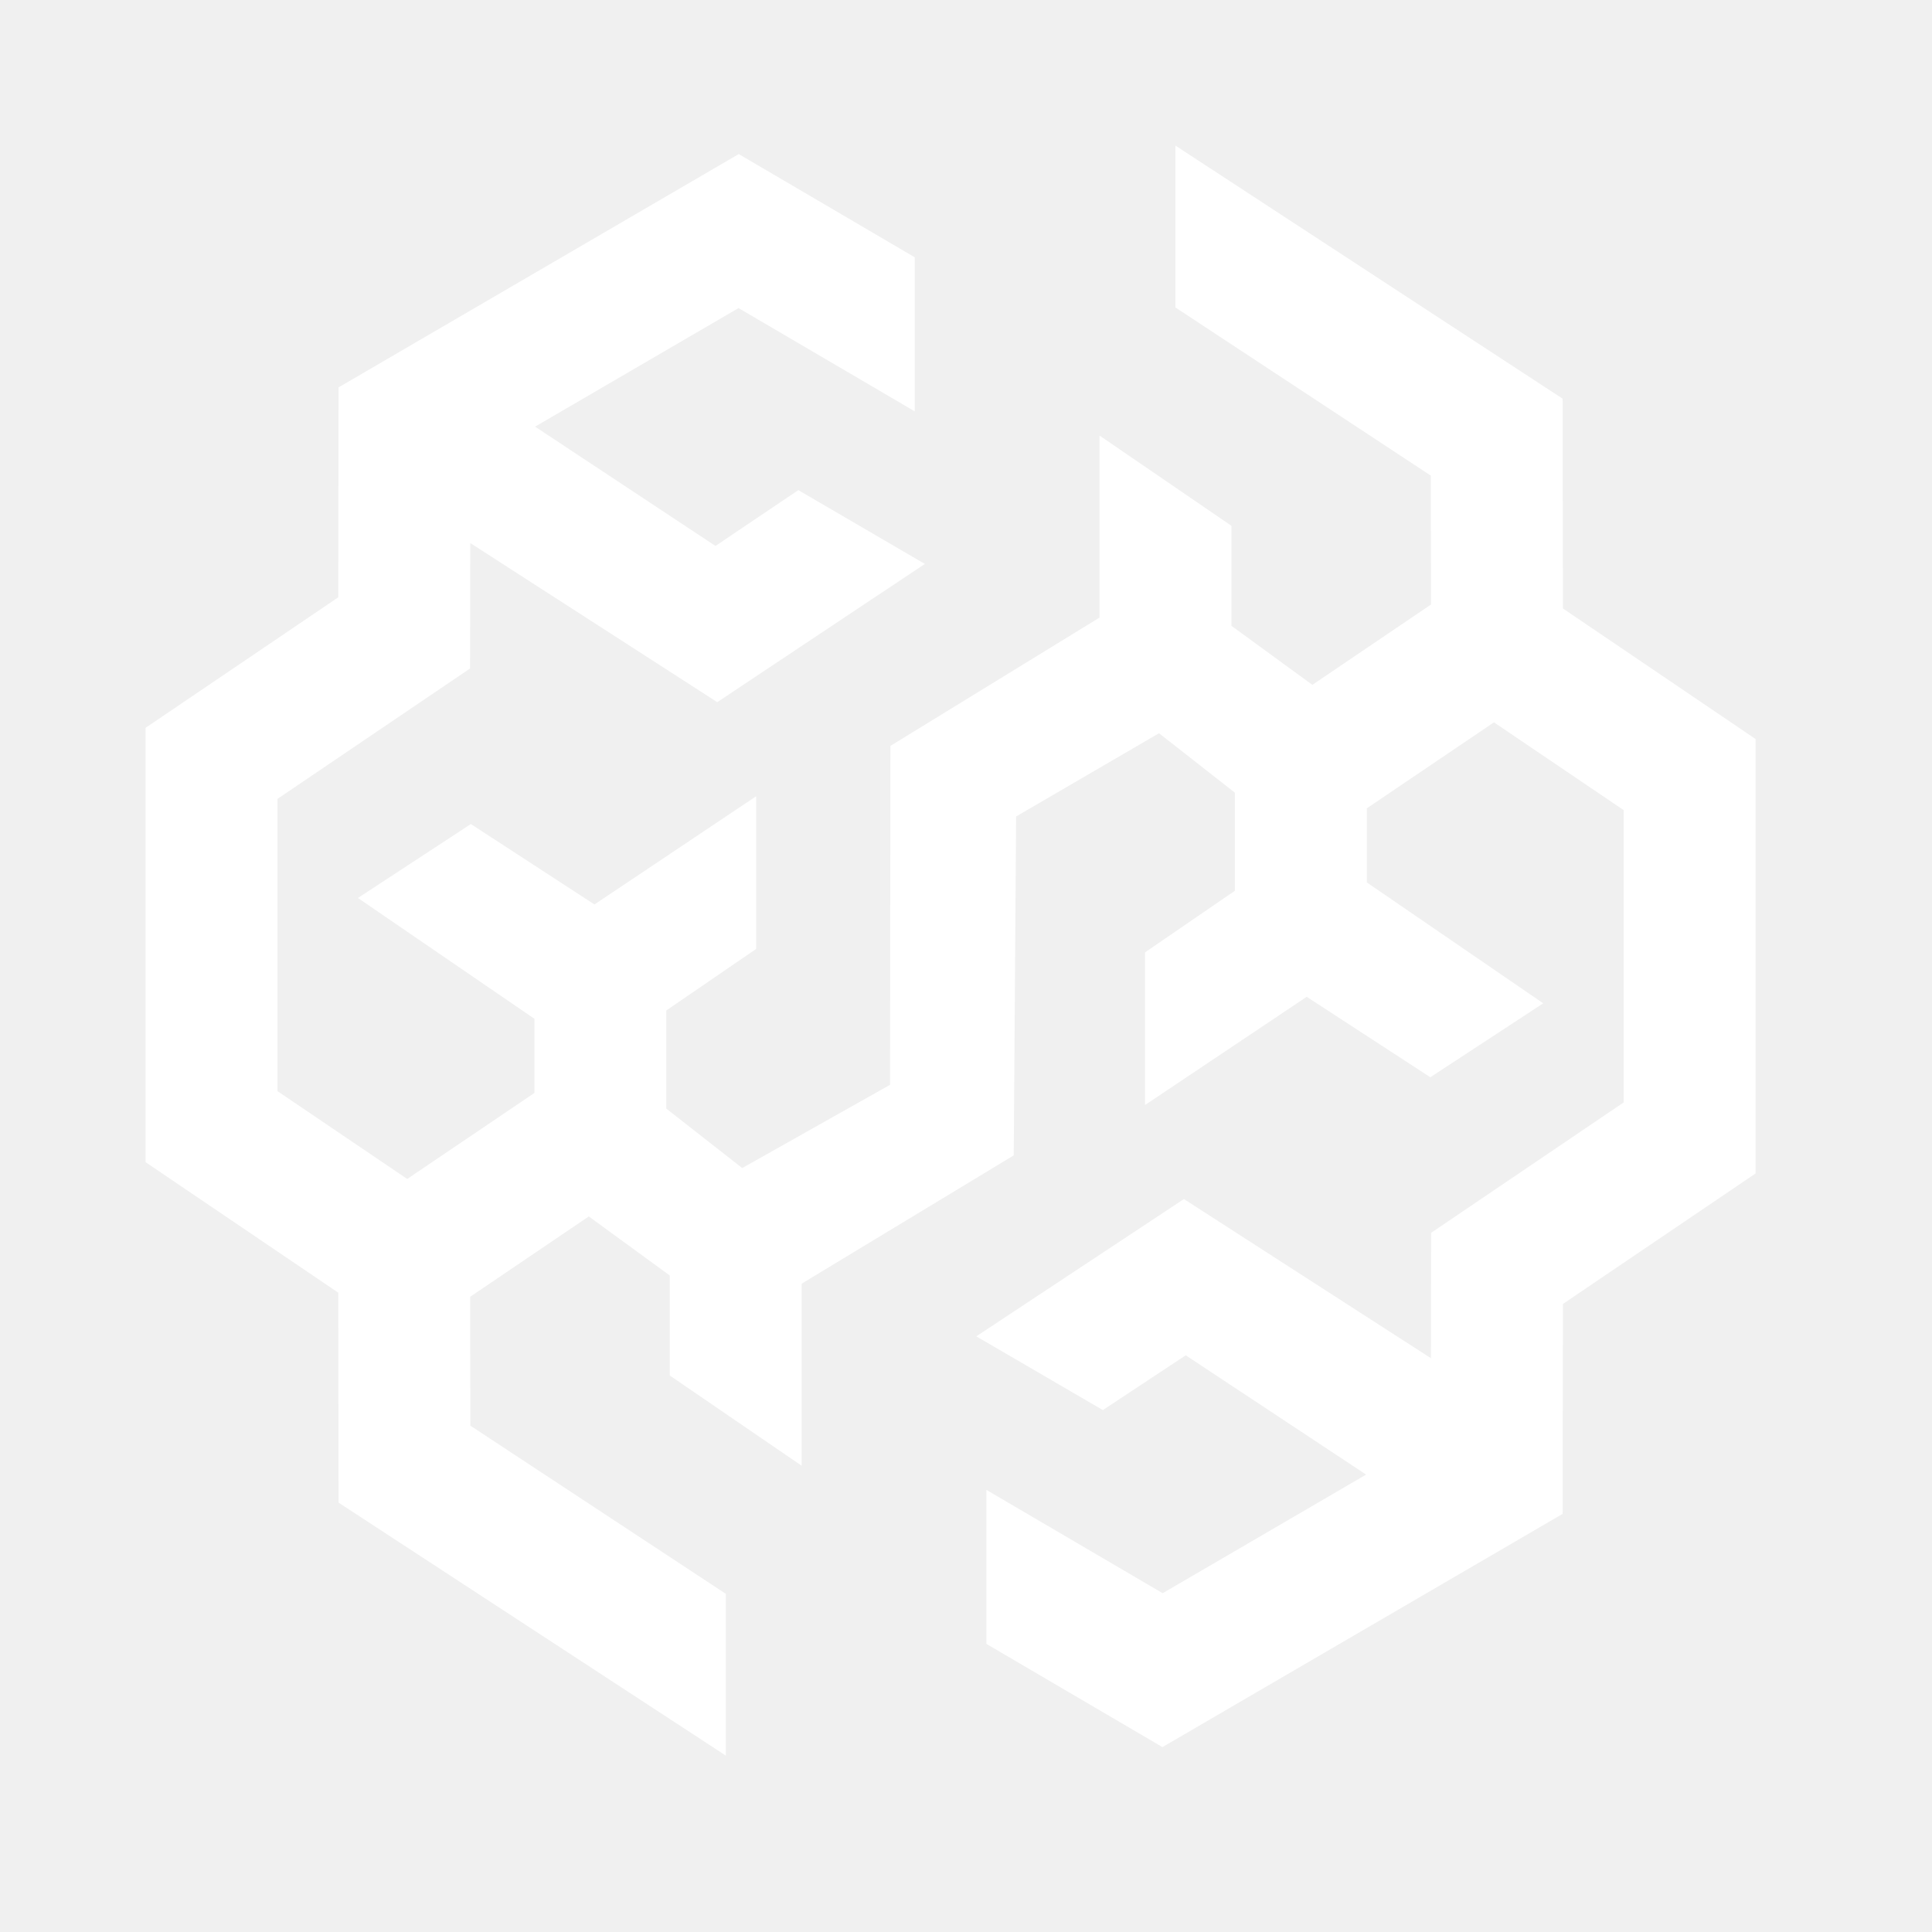
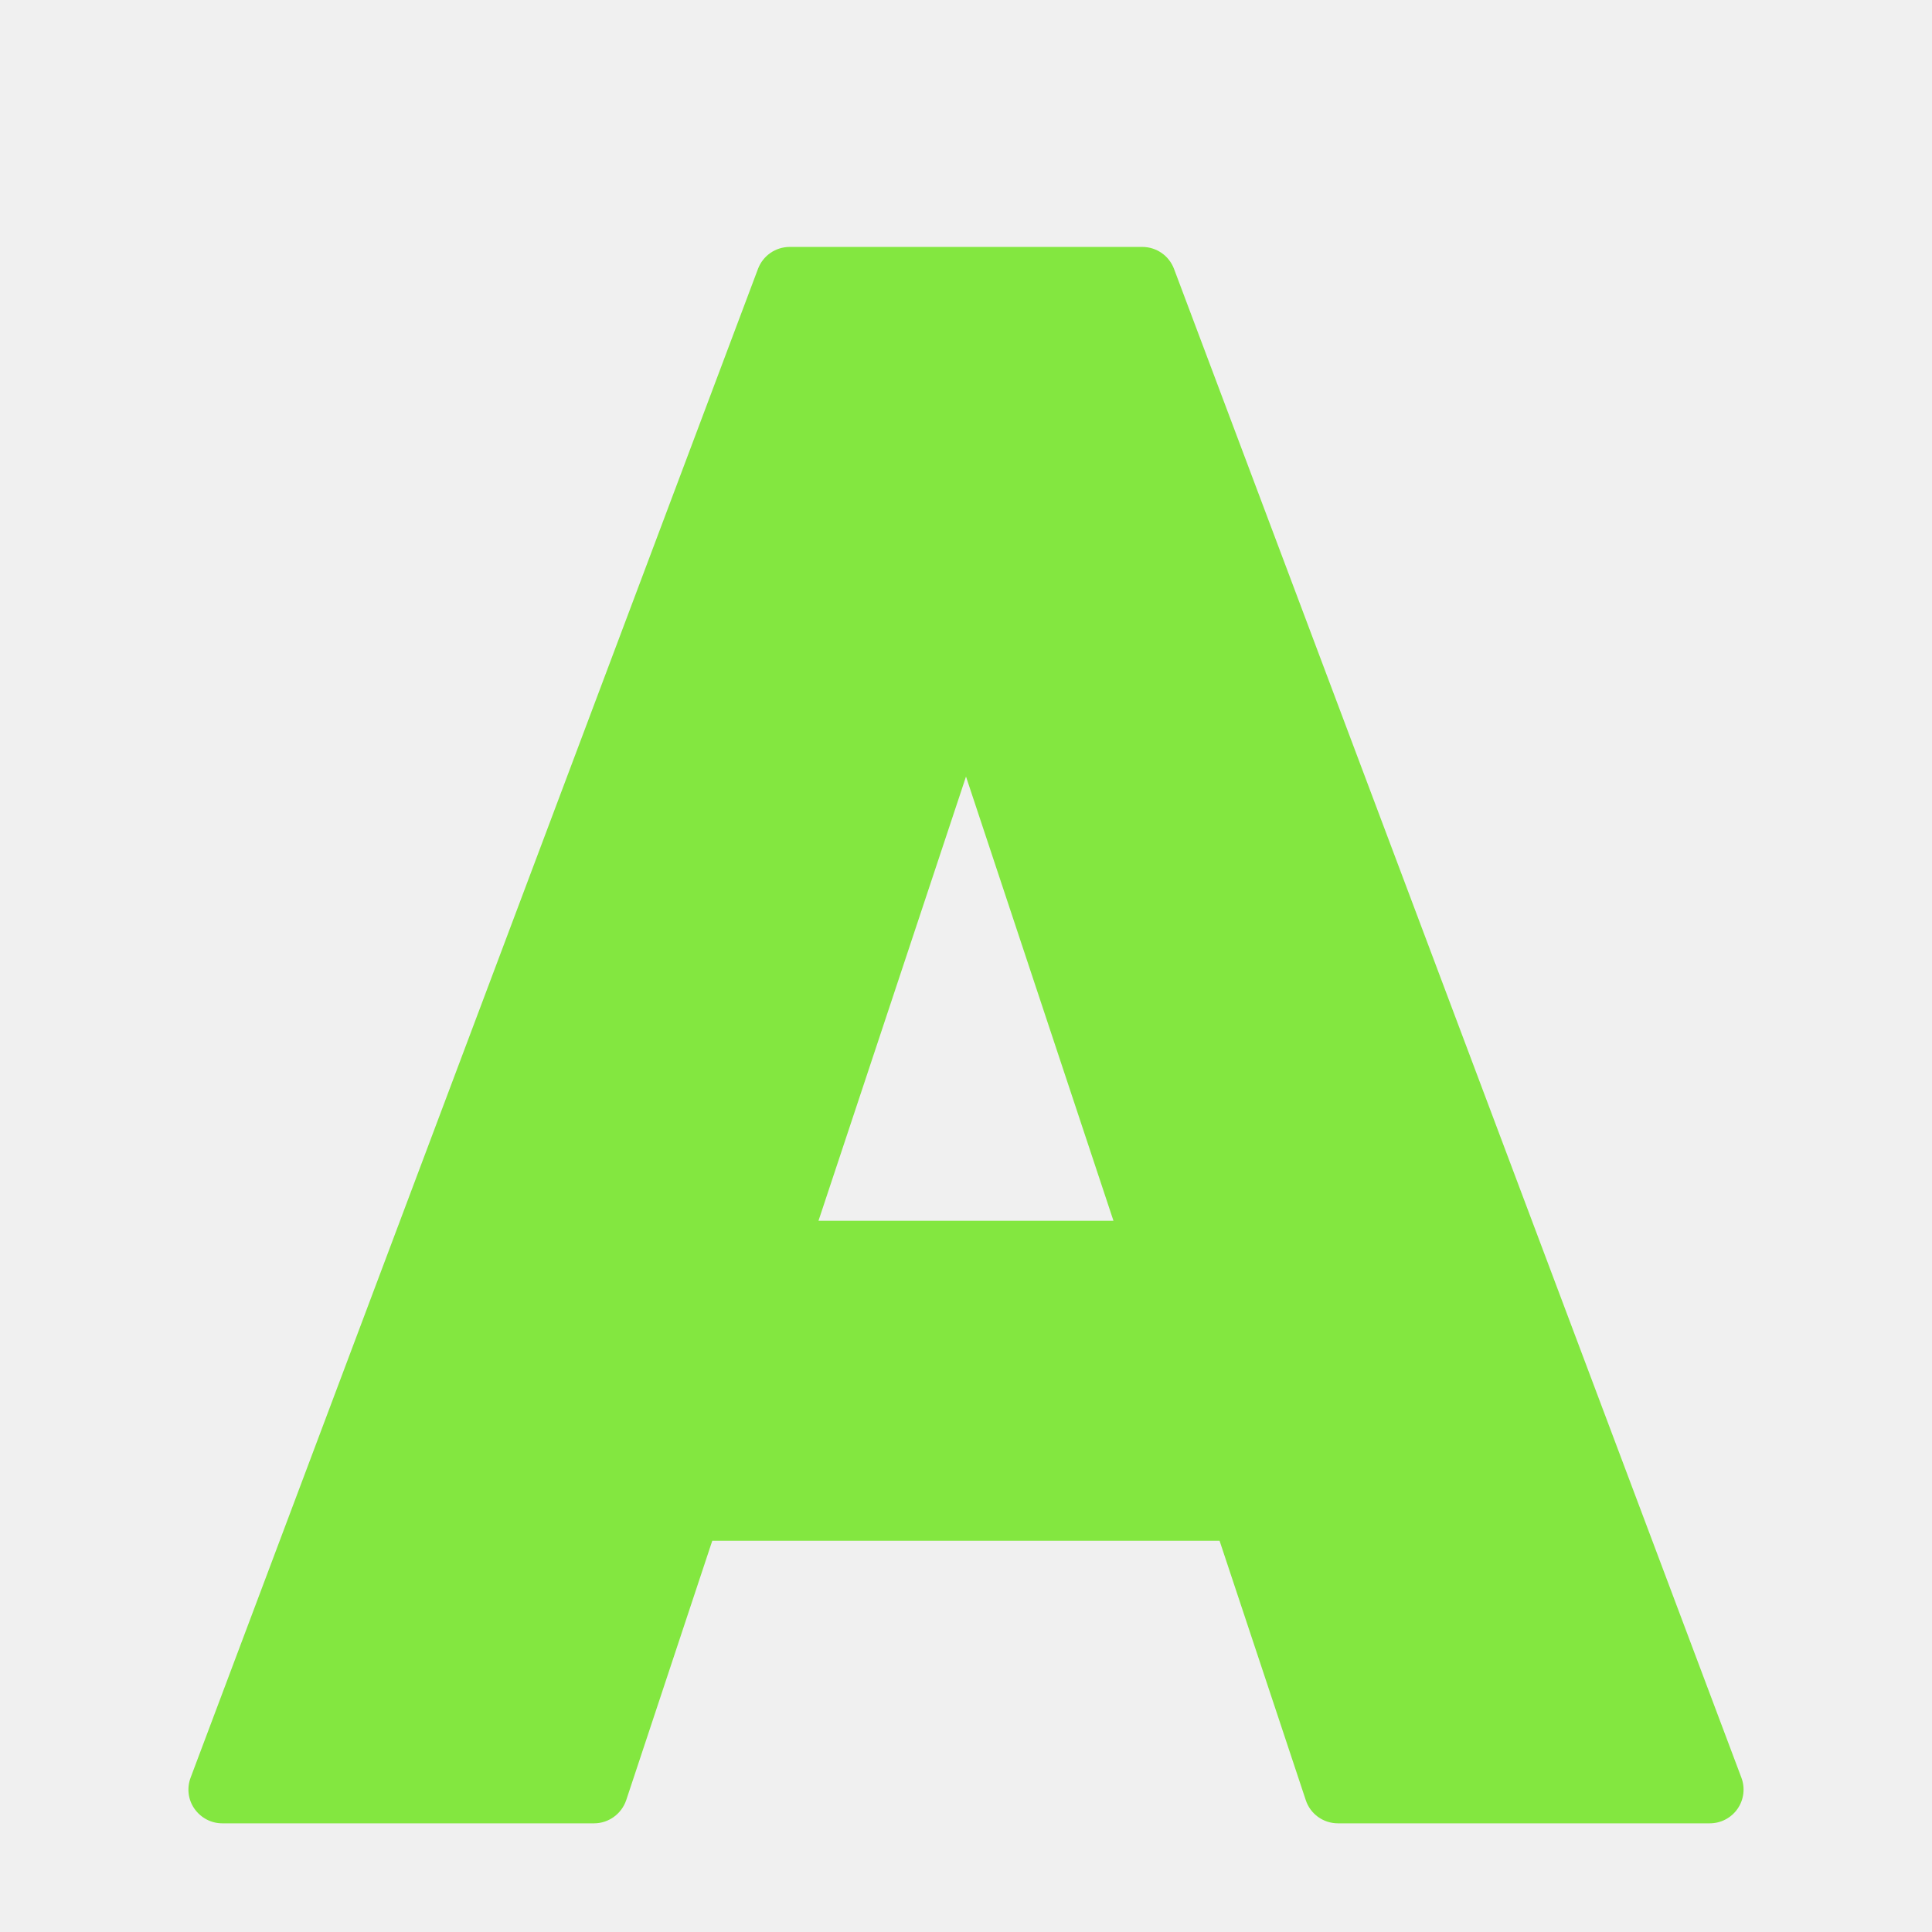
- <svg xmlns="http://www.w3.org/2000/svg" width="48" height="48" viewBox="0 0 48 48">
-   <polygon fill="#FFFFFF" points="38.831 15.118 38.823 9.905 29.203 3.617 29.203 7.639 35.548 11.817 35.553 15.019 32.605 17.015 30.594 15.548 30.594 13.063 27.317 10.821 27.317 15.344 22.122 18.532 22.113 26.952 18.44 29.02 16.554 27.543 16.554 25.105 18.786 23.576 18.786 23.556 18.786 19.783 14.769 22.471 11.698 20.473 8.893 22.31 13.277 25.311 13.277 27.154 10.117 29.291 6.894 27.109 6.894 19.848 11.679 16.608 11.684 13.492 17.82 17.445 22.978 14.011 19.834 12.177 17.776 13.564 13.294 10.6 18.349 7.654 22.727 10.22 22.727 6.393 18.354 3.828 8.411 9.625 8.404 14.84 3.617 18.082 3.617 28.874 8.404 32.116 8.411 37.332 18.032 43.617 18.032 39.598 11.686 35.42 11.681 32.218 14.629 30.222 16.64 31.689 16.64 34.174 19.917 36.416 19.917 31.892 25.186 28.705 25.245 20.285 28.795 18.217 30.68 19.694 30.68 22.131 28.448 23.661 28.448 23.68 28.448 27.454 32.465 24.765 35.536 26.764 38.341 24.927 33.958 21.923 33.958 20.083 37.117 17.946 40.34 20.128 40.34 27.389 35.556 30.629 35.551 33.744 29.414 29.79 24.256 33.201 27.401 35.033 29.459 33.672 33.941 36.636 28.886 39.583 24.507 37.016 24.507 40.842 28.881 43.406 38.823 37.612 38.831 32.396 43.617 29.154 43.617 18.361" />
+ <svg xmlns="http://www.w3.org/2000/svg" width="165px" height="165px" viewBox="0 0 128 128" aria-hidden="true" role="img" class="iconify iconify--noto" preserveAspectRatio="xMidYMid meet" fill="#000000">
+   <g id="SVGRepo_bgCarrier" stroke-width="0" />
+   <g id="SVGRepo_tracerCarrier" stroke-linecap="round" stroke-linejoin="round" />
+   <g id="SVGRepo_iconCarrier">
+     <path d="M115.37 117.77L77.78 17.81a2.242 2.242 0 0 0-2.1-1.45H52.32c-.94 0-1.77.58-2.1 1.45l-37.59 99.96c-.26.69-.17 1.46.25 2.06s1.1.97 1.84.97h24.64c.96 0 1.82-.62 2.13-1.54l5.7-17.18H80.8l5.71 17.18c.3.92 1.16 1.54 2.13 1.54h24.64a2.236 2.236 0 0 0 2.09-3.03zm-61.14-36.9L64 51.45l9.77 29.43H54.23z" fill="#83e740" />
+   </g>
</svg>
